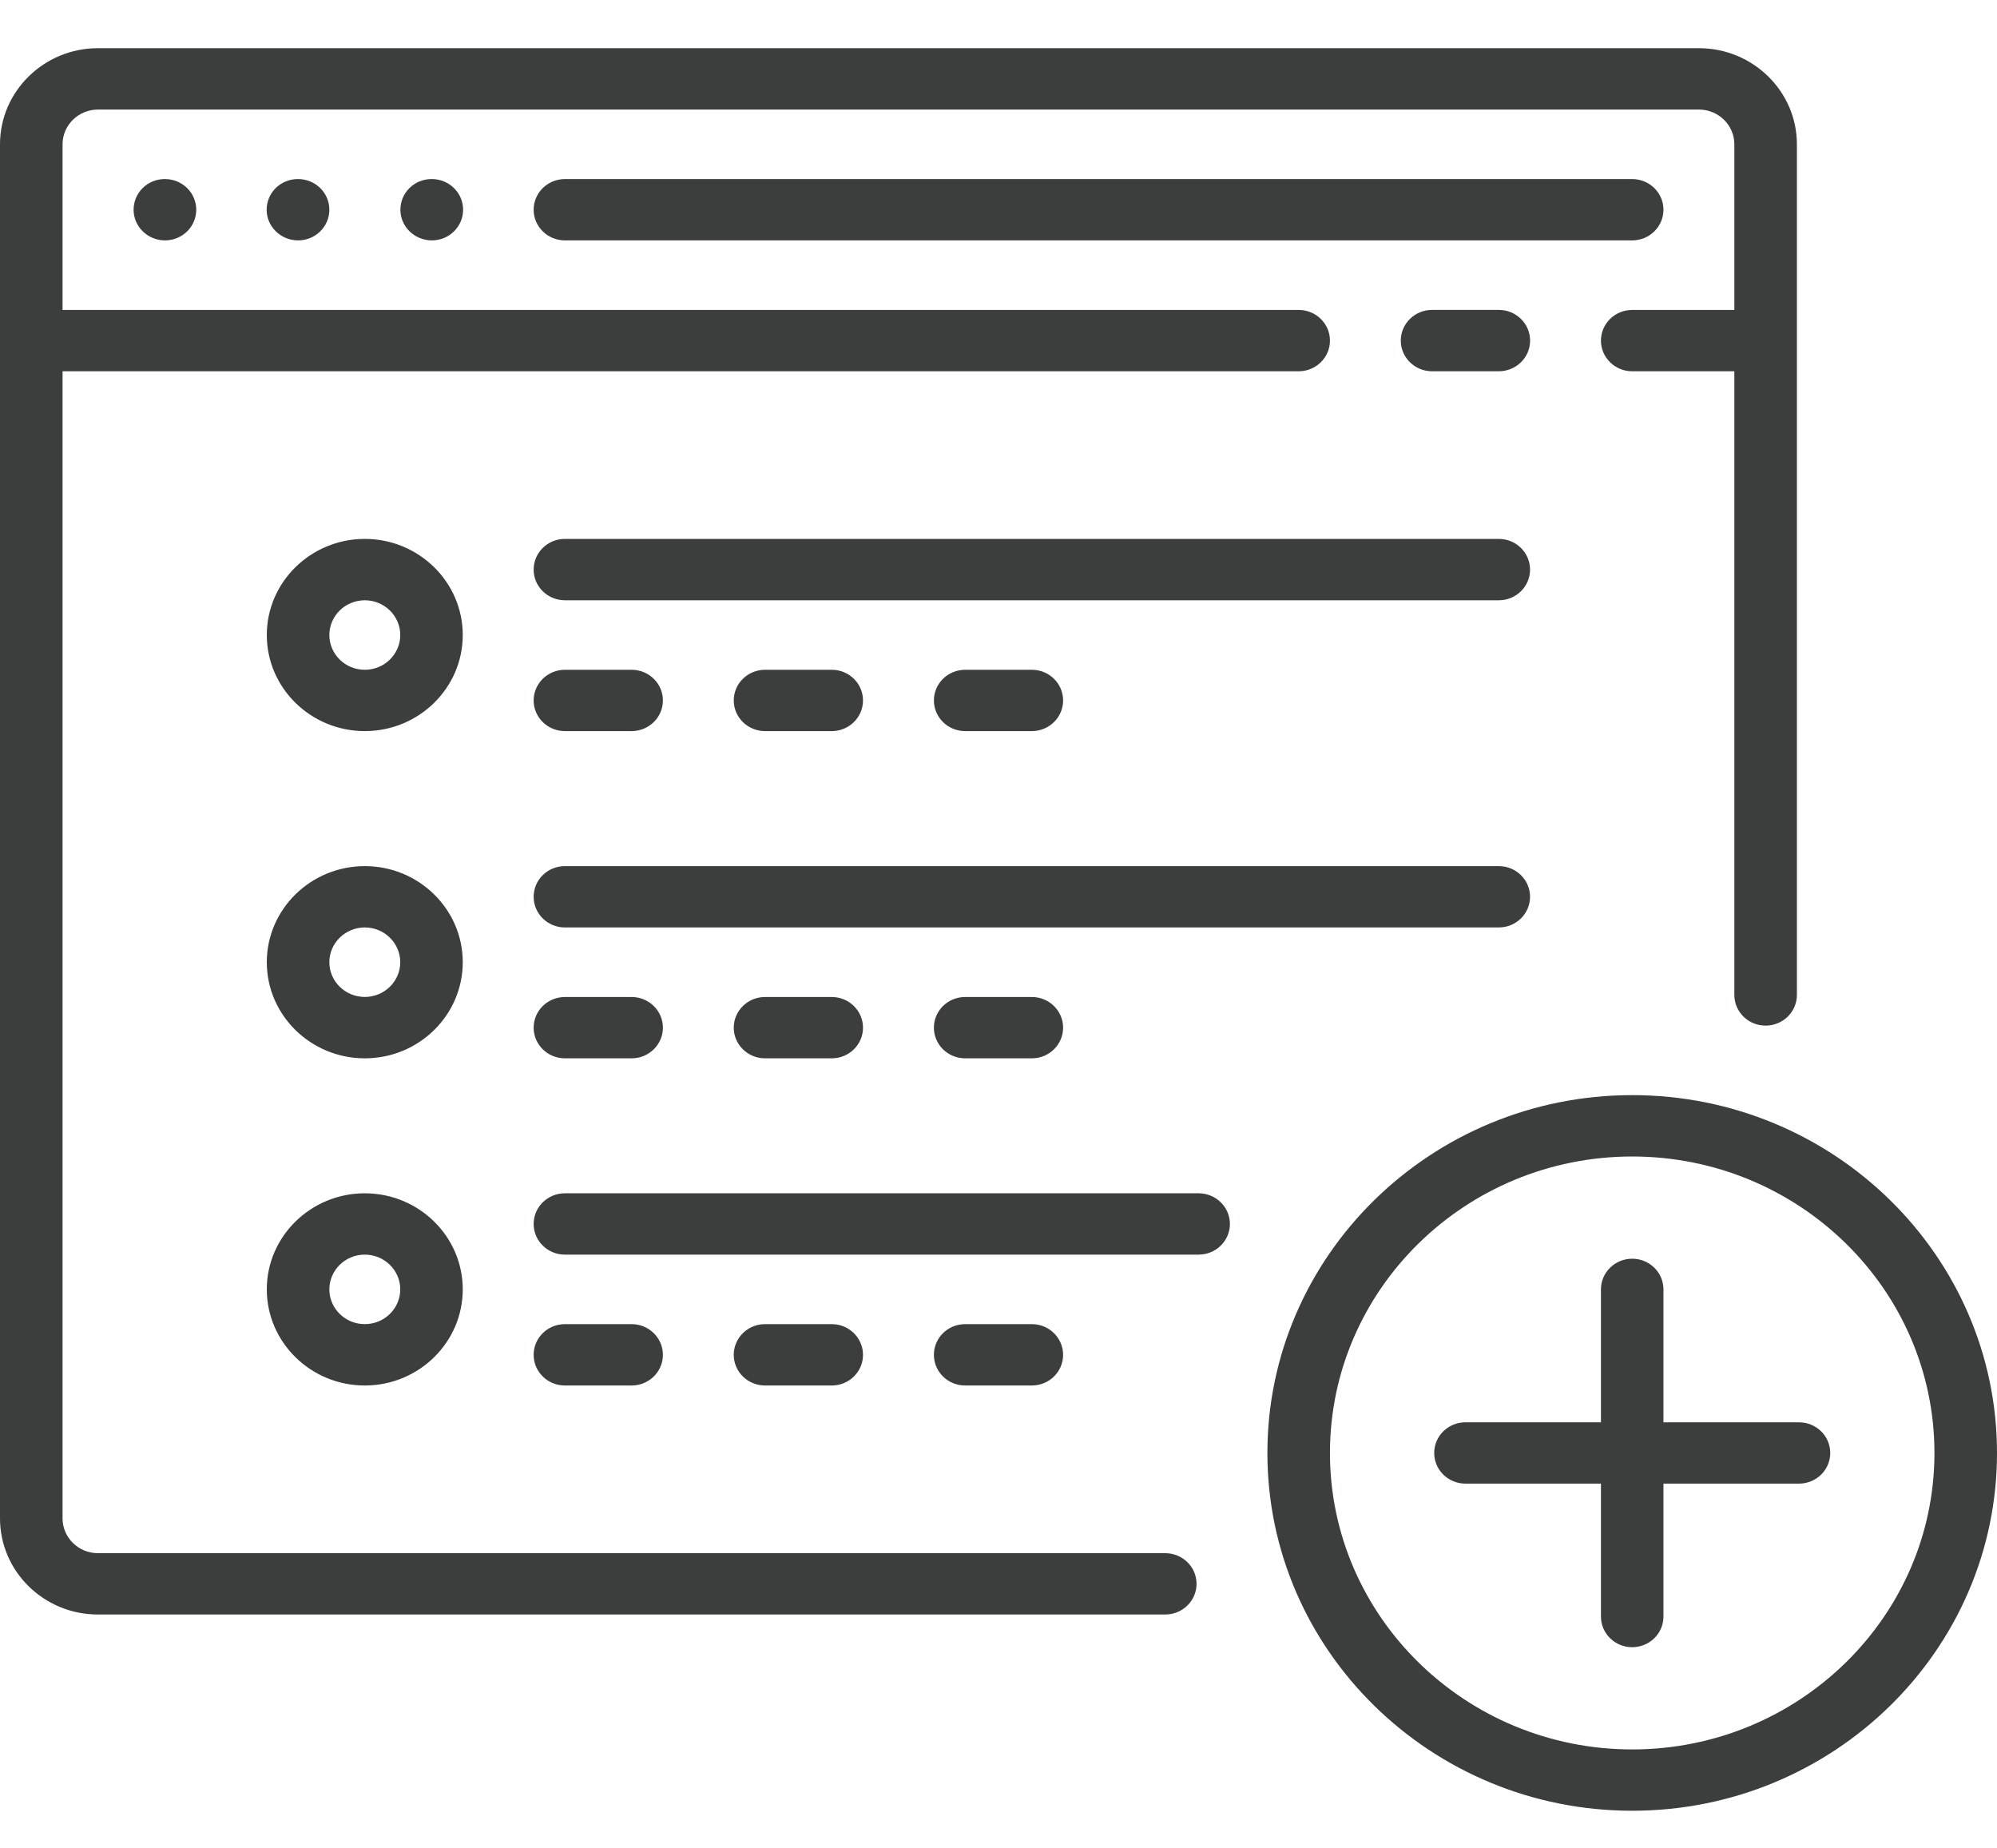
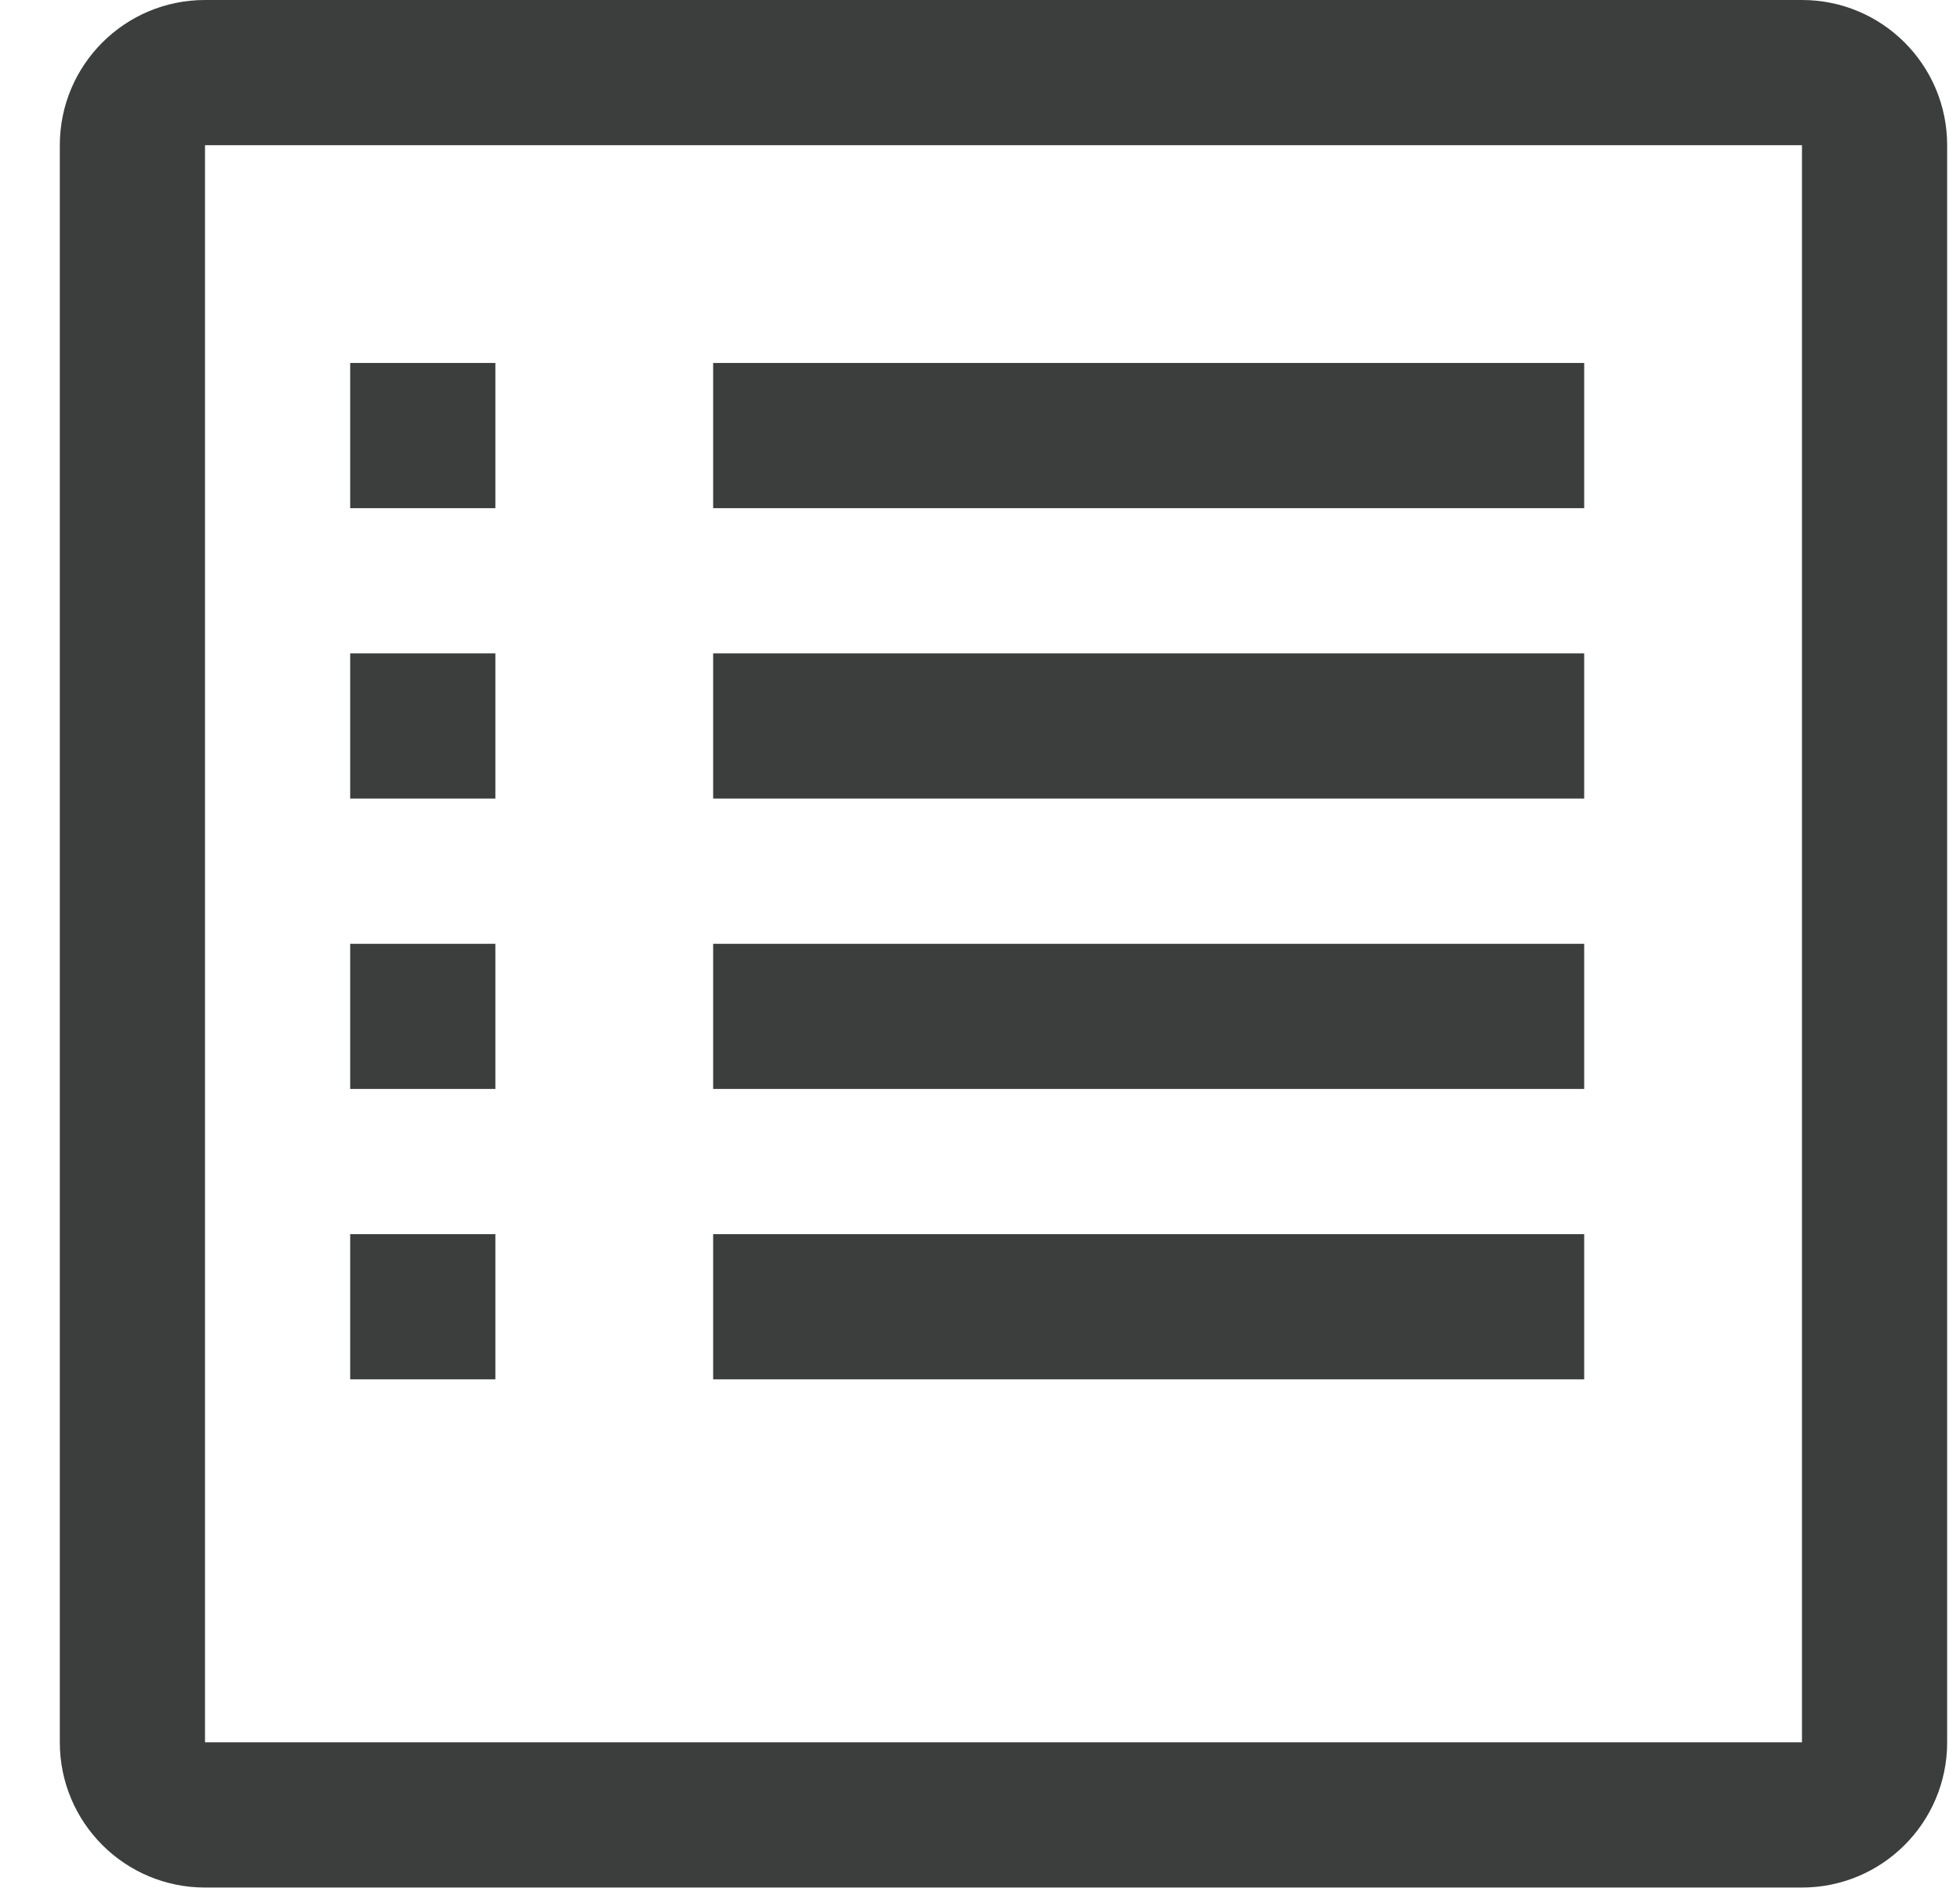
- <svg xmlns="http://www.w3.org/2000/svg" width="40" height="37" viewBox="0 0 40 37" fill="none">
-   <path fill-rule="evenodd" clip-rule="evenodd" d="M34.029 0.965H1.962C0.88 0.965 0 1.829 0 2.89V30.407C0 31.469 0.88 32.332 1.962 32.332H23.34C23.686 32.332 23.967 32.057 23.967 31.718C23.967 31.378 23.686 31.104 23.34 31.104H1.962C1.571 31.104 1.253 30.791 1.253 30.407V7.435H26.013C26.358 7.435 26.639 7.16 26.639 6.821C26.639 6.482 26.359 6.207 26.013 6.207H1.253V2.89C1.253 2.506 1.571 2.194 1.962 2.194H34.029C34.421 2.194 34.739 2.506 34.739 2.89V6.207H32.693C32.347 6.207 32.067 6.482 32.067 6.821C32.067 7.16 32.347 7.435 32.693 7.435H34.739V19.925C34.739 20.264 35.019 20.539 35.365 20.539C35.711 20.539 35.992 20.264 35.992 19.925V2.89C35.992 1.829 35.111 0.965 34.029 0.965ZM30.021 6.206H28.685C28.339 6.206 28.058 6.481 28.058 6.821C28.058 7.16 28.339 7.435 28.685 7.435H30.021C30.367 7.435 30.648 7.16 30.648 6.821C30.648 6.481 30.367 6.206 30.021 6.206ZM3.299 3.586H3.305C3.651 3.586 3.931 3.861 3.931 4.2C3.931 4.539 3.651 4.814 3.305 4.814C2.959 4.814 2.676 4.539 2.676 4.2C2.676 3.861 2.953 3.586 3.299 3.586ZM8.65 3.586H8.643C8.297 3.586 8.02 3.861 8.02 4.2C8.02 4.539 8.304 4.814 8.65 4.814C8.996 4.814 9.276 4.539 9.276 4.2C9.276 3.861 8.996 3.586 8.65 3.586ZM5.964 3.586H5.971C6.317 3.586 6.597 3.861 6.597 4.2C6.597 4.539 6.317 4.814 5.971 4.814C5.625 4.814 5.341 4.539 5.341 4.2C5.341 3.861 5.618 3.586 5.964 3.586ZM32.693 3.586H11.315C10.969 3.586 10.689 3.861 10.689 4.2C10.689 4.539 10.969 4.814 11.315 4.814H32.693C33.039 4.814 33.319 4.539 33.319 4.2C33.319 3.861 33.039 3.586 32.693 3.586ZM25.386 29.097C25.386 25.146 28.664 21.931 32.693 21.931C36.722 21.931 40 25.146 40 29.097C40 33.048 36.722 36.262 32.693 36.262C28.664 36.262 25.386 33.048 25.386 29.097ZM26.639 29.097C26.639 32.37 29.355 35.034 32.693 35.034C36.032 35.034 38.747 32.37 38.747 29.097C38.747 25.823 36.032 23.16 32.693 23.16C29.355 23.16 26.639 25.823 26.639 29.097ZM36.033 28.483H33.319V25.821C33.319 25.482 33.039 25.207 32.693 25.207C32.347 25.207 32.067 25.482 32.067 25.821V28.483H29.353C29.007 28.483 28.727 28.758 28.727 29.097C28.727 29.436 29.007 29.711 29.353 29.711H32.067V32.373C32.067 32.712 32.347 32.987 32.693 32.987C33.039 32.987 33.319 32.712 33.319 32.373V29.711H36.033C36.38 29.711 36.66 29.436 36.66 29.097C36.66 28.758 36.38 28.483 36.033 28.483ZM5.344 12.717C5.344 11.656 6.225 10.792 7.307 10.792C8.389 10.792 9.269 11.656 9.269 12.717C9.269 13.778 8.389 14.641 7.307 14.641C6.225 14.641 5.344 13.778 5.344 12.717ZM6.597 12.717C6.597 13.101 6.915 13.413 7.307 13.413C7.698 13.413 8.017 13.101 8.017 12.717C8.017 12.333 7.698 12.021 7.307 12.021C6.915 12.021 6.597 12.333 6.597 12.717ZM30.021 10.792H11.315C10.969 10.792 10.689 11.067 10.689 11.407C10.689 11.746 10.969 12.021 11.315 12.021H30.021C30.367 12.021 30.647 11.746 30.647 11.407C30.647 11.067 30.367 10.792 30.021 10.792ZM11.315 13.413H12.651C12.997 13.413 13.278 13.688 13.278 14.027C13.278 14.366 12.997 14.641 12.651 14.641H11.315C10.969 14.641 10.689 14.366 10.689 14.027C10.689 13.688 10.969 13.413 11.315 13.413ZM20.668 13.413H19.332C18.986 13.413 18.706 13.688 18.706 14.027C18.706 14.366 18.986 14.641 19.332 14.641H20.668C21.014 14.641 21.294 14.366 21.294 14.027C21.294 13.688 21.014 13.413 20.668 13.413ZM15.324 13.413H16.66C17.006 13.413 17.286 13.688 17.286 14.027C17.286 14.366 17.006 14.641 16.66 14.641H15.324C14.978 14.641 14.697 14.366 14.697 14.027C14.697 13.688 14.978 13.413 15.324 13.413ZM7.307 17.345C6.225 17.345 5.344 18.208 5.344 19.269C5.344 20.331 6.225 21.194 7.307 21.194C8.389 21.194 9.269 20.331 9.269 19.269C9.269 18.208 8.389 17.345 7.307 17.345ZM7.307 19.965C6.915 19.965 6.597 19.653 6.597 19.269C6.597 18.886 6.915 18.573 7.307 18.573C7.698 18.573 8.017 18.886 8.017 19.269C8.017 19.653 7.698 19.965 7.307 19.965ZM11.315 17.345H30.021C30.367 17.345 30.647 17.62 30.647 17.959C30.647 18.298 30.367 18.573 30.021 18.573H11.315C10.969 18.573 10.689 18.298 10.689 17.959C10.689 17.62 10.969 17.345 11.315 17.345ZM12.651 19.966H11.315C10.969 19.966 10.689 20.241 10.689 20.58C10.689 20.919 10.969 21.194 11.315 21.194H12.651C12.997 21.194 13.278 20.919 13.278 20.58C13.278 20.241 12.997 19.966 12.651 19.966ZM19.332 19.966H20.668C21.014 19.966 21.294 20.241 21.294 20.58C21.294 20.919 21.014 21.194 20.668 21.194H19.332C18.986 21.194 18.706 20.919 18.706 20.58C18.706 20.241 18.986 19.966 19.332 19.966ZM16.66 19.966H15.324C14.978 19.966 14.697 20.241 14.697 20.58C14.697 20.919 14.978 21.194 15.324 21.194H16.66C17.006 21.194 17.286 20.919 17.286 20.58C17.286 20.241 17.006 19.966 16.66 19.966ZM5.344 25.821C5.344 24.76 6.225 23.897 7.307 23.897C8.389 23.897 9.269 24.76 9.269 25.821C9.269 26.882 8.389 27.746 7.307 27.746C6.225 27.746 5.344 26.882 5.344 25.821ZM6.597 25.821C6.597 26.205 6.915 26.517 7.307 26.517C7.698 26.517 8.017 26.205 8.017 25.821C8.017 25.437 7.698 25.125 7.307 25.125C6.915 25.125 6.597 25.437 6.597 25.821ZM24.008 23.897H11.315C10.969 23.897 10.689 24.172 10.689 24.511C10.689 24.85 10.969 25.125 11.315 25.125H24.008C24.354 25.125 24.635 24.85 24.635 24.511C24.635 24.172 24.354 23.897 24.008 23.897ZM11.315 26.517H12.651C12.997 26.517 13.278 26.793 13.278 27.132C13.278 27.471 12.997 27.746 12.651 27.746H11.315C10.969 27.746 10.689 27.471 10.689 27.132C10.689 26.792 10.969 26.517 11.315 26.517ZM20.668 26.517H19.332C18.986 26.517 18.706 26.792 18.706 27.132C18.706 27.471 18.986 27.746 19.332 27.746H20.668C21.014 27.746 21.294 27.471 21.294 27.132C21.294 26.793 21.014 26.517 20.668 26.517ZM15.324 26.517H16.66C17.006 26.517 17.286 26.793 17.286 27.132C17.286 27.471 17.006 27.746 16.66 27.746H15.324C14.978 27.746 14.697 27.471 14.697 27.132C14.697 26.792 14.978 26.517 15.324 26.517Z" fill="#3B3E3C" />
+ <svg xmlns="http://www.w3.org/2000/svg" width="27" height="26" viewBox="0 0 27 26" fill="none">
+   <path fill-rule="evenodd" clip-rule="evenodd" d="M24.823 2H2.824L2.824 24H24.823V2ZM2.824 0C1.719 0 0.824 0.895 0.824 2V24C0.824 25.105 1.719 26 2.824 26H24.823C25.928 26 26.823 25.105 26.823 24V2C26.823 0.895 25.928 0 24.823 0H2.824ZM21.823 7H9.824V5H21.823V7ZM4.824 7H6.824V5H4.824V7ZM6.824 11H4.824V9H6.824V11ZM4.824 15H6.824V13H4.824V15ZM6.824 19H4.824V17H6.824V19ZM9.824 11H21.823V9H9.824V11ZM21.823 15H9.824V13H21.823V15ZM9.824 19H21.823V17H9.824V19Z" fill="#3B3E3C" />
</svg>
